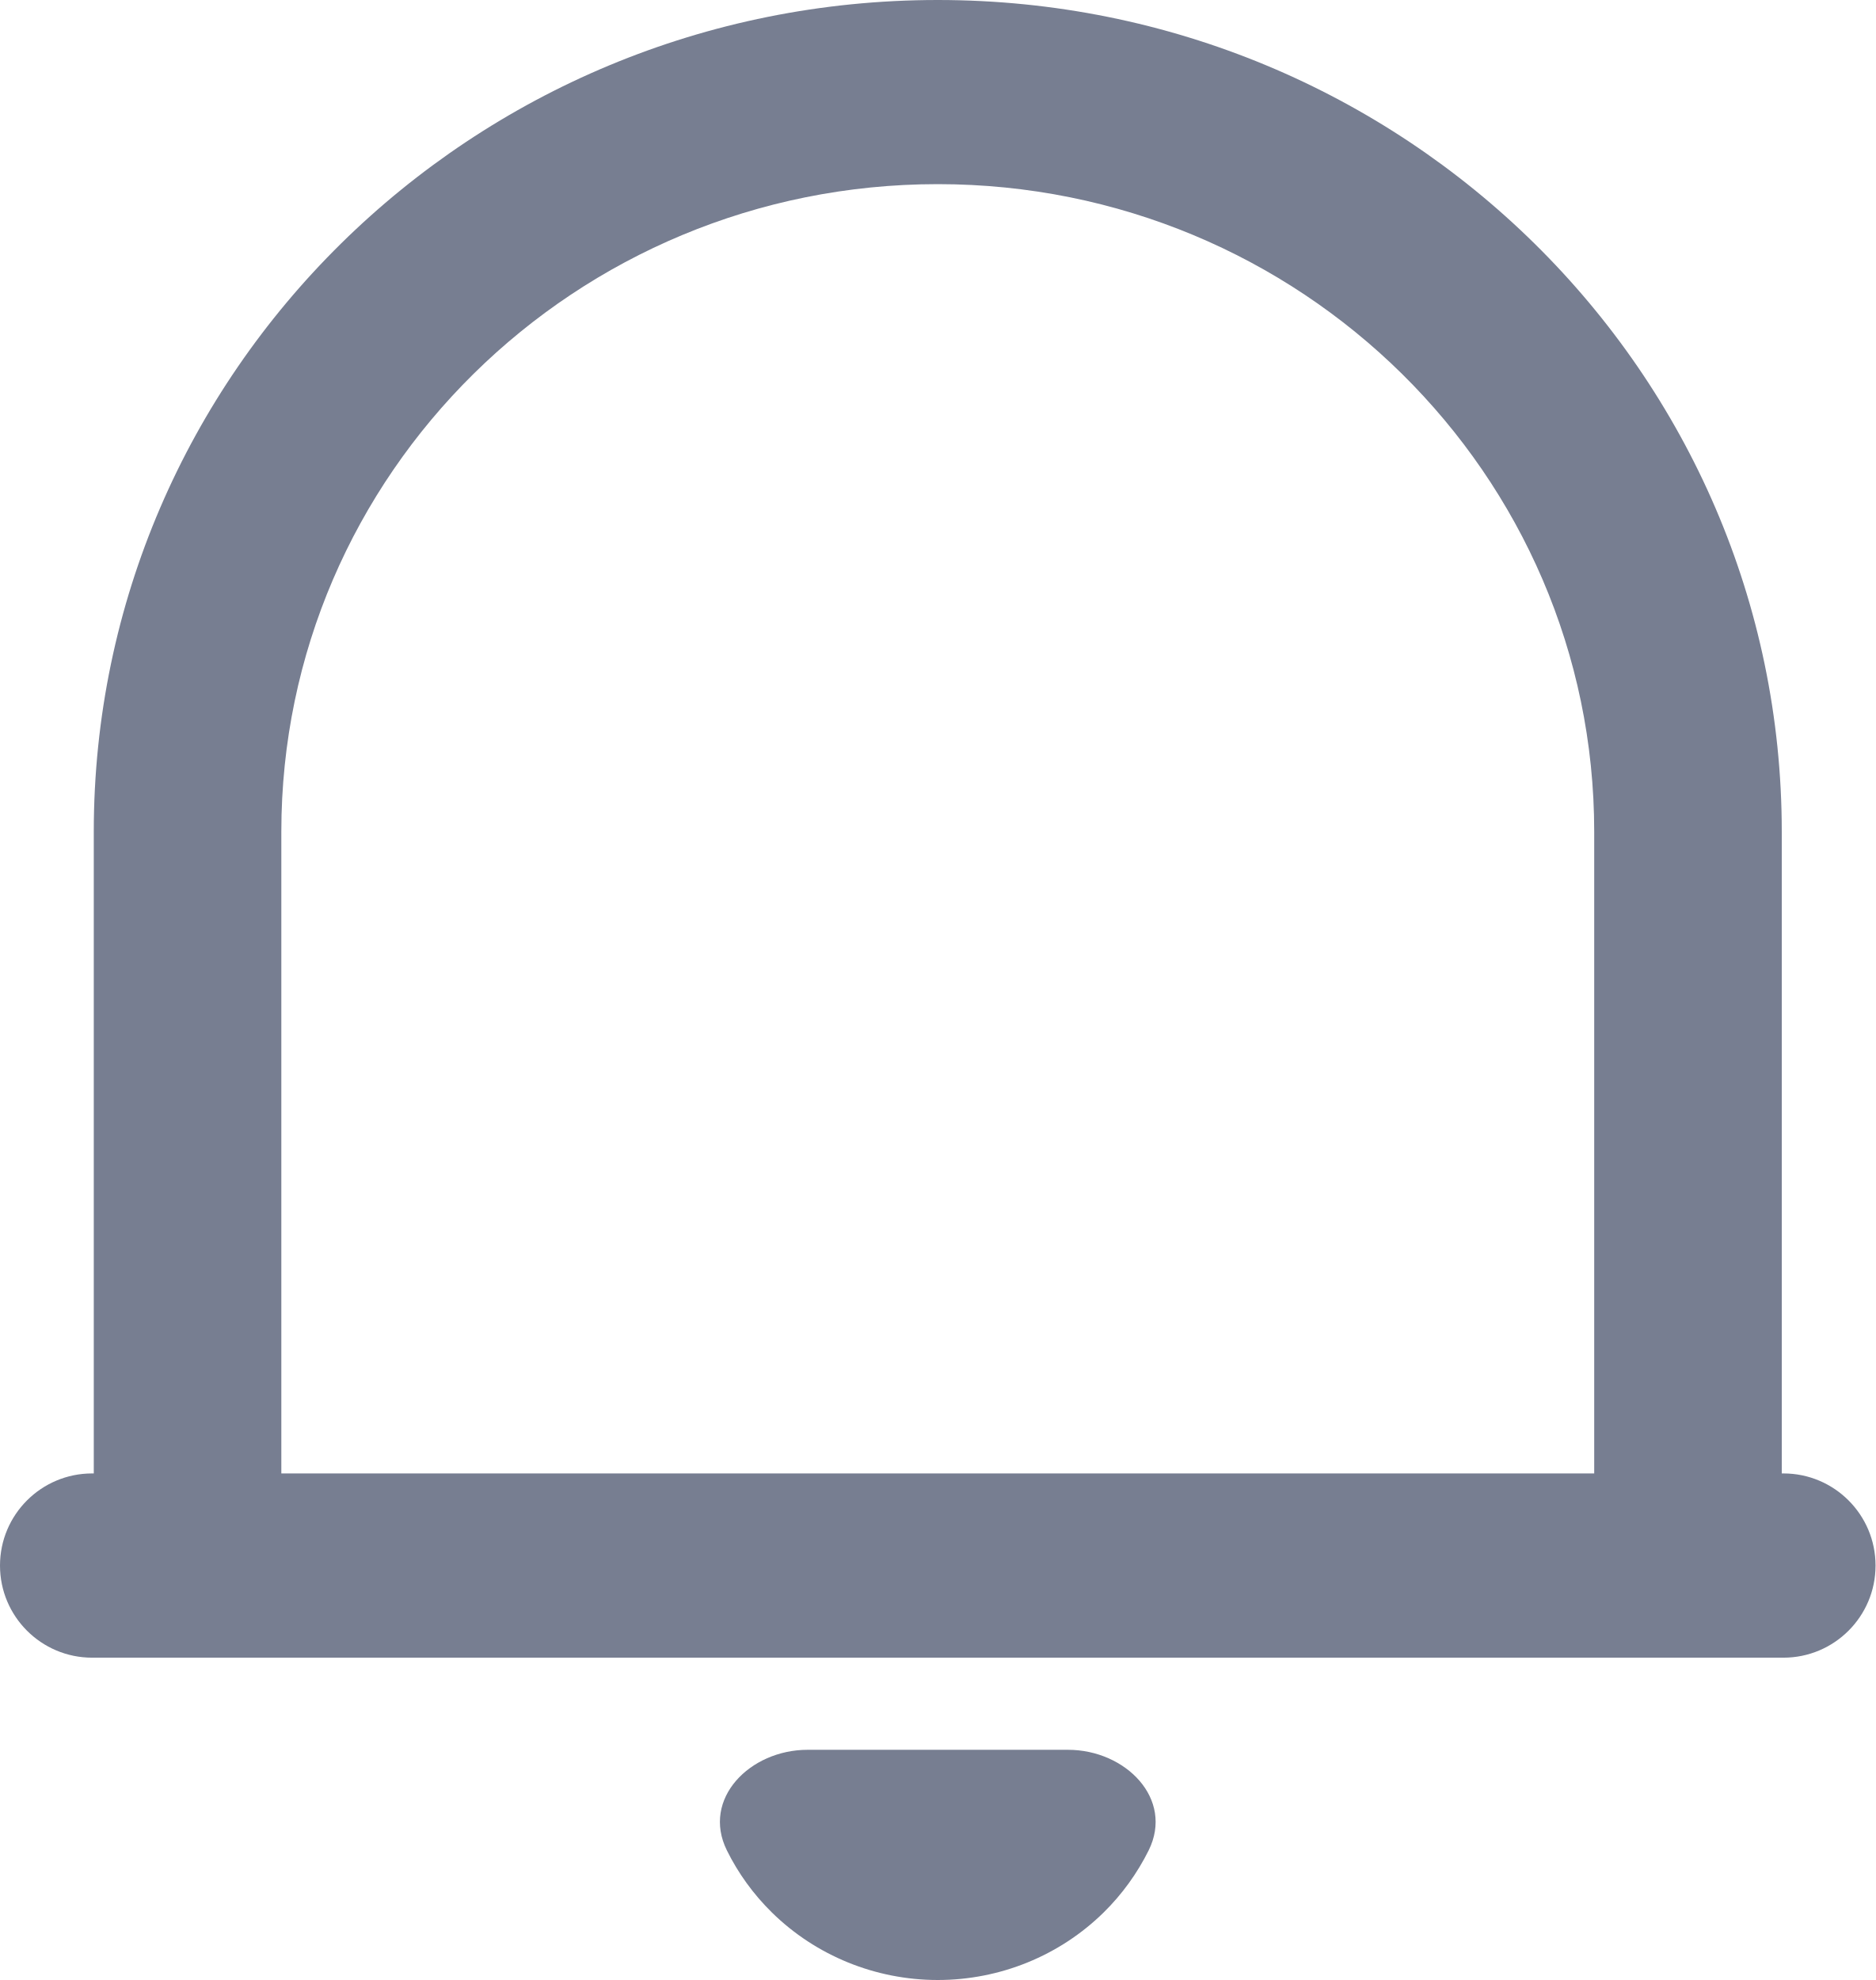
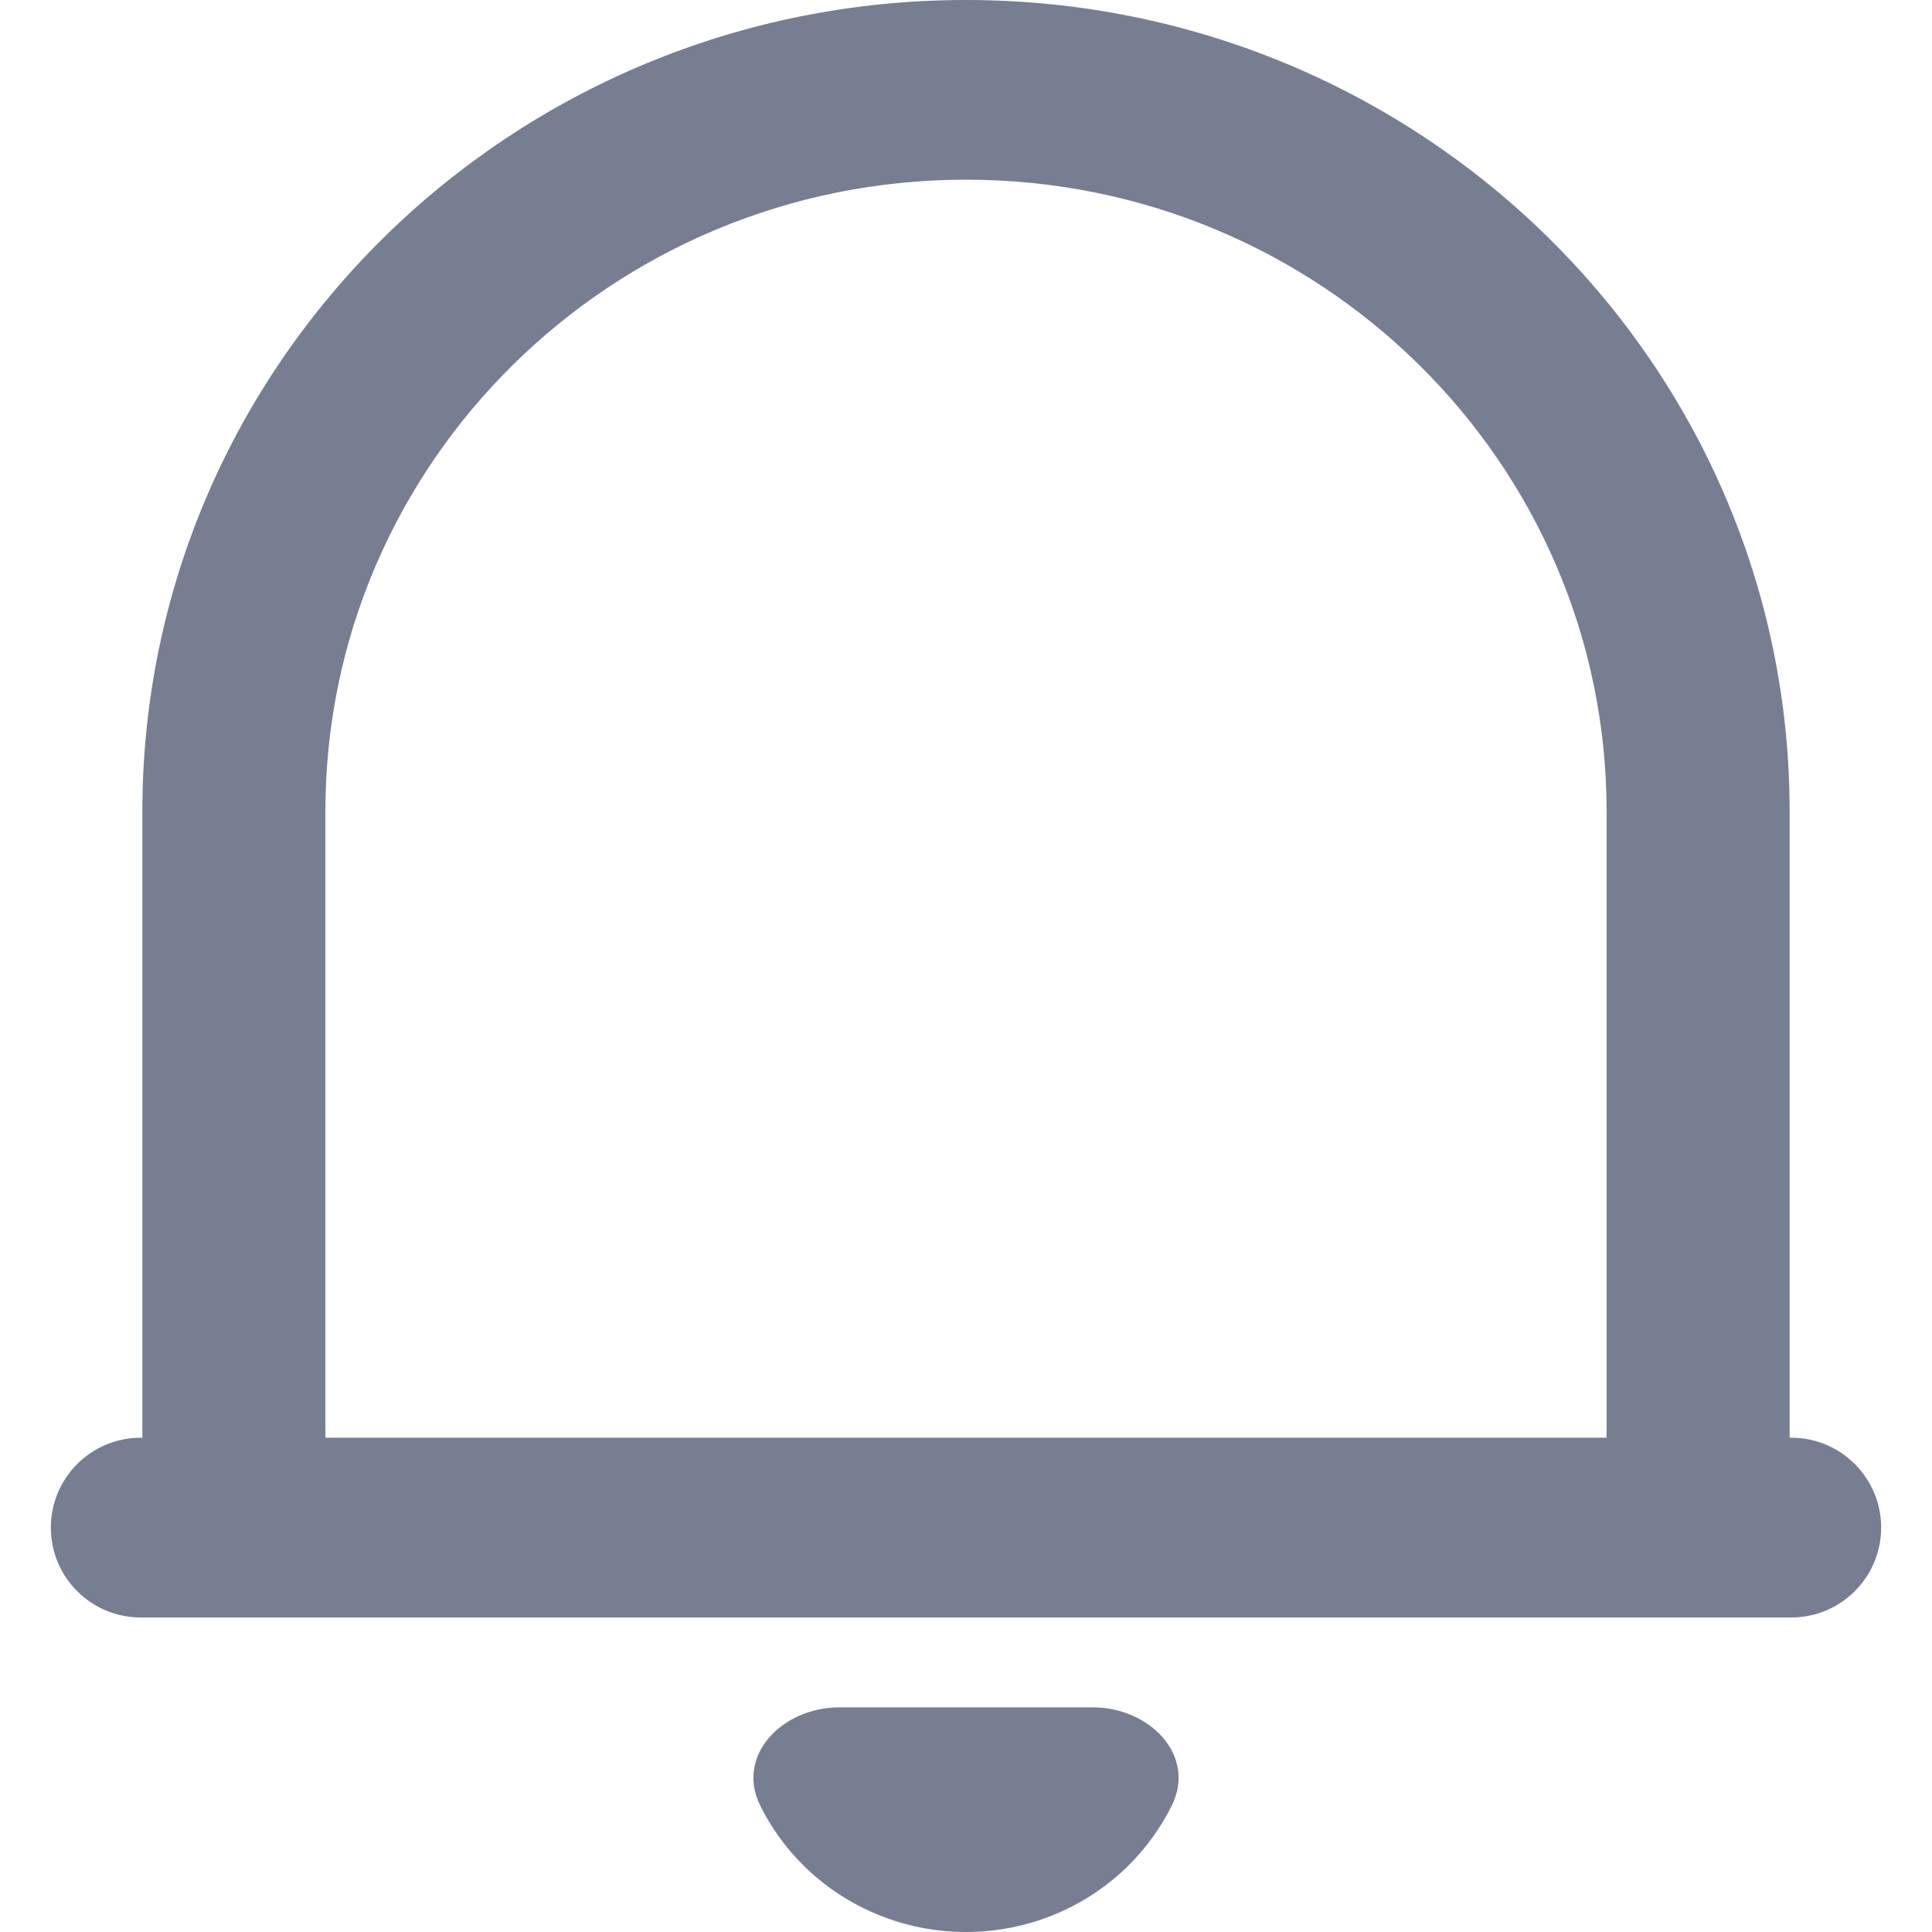
- <svg xmlns="http://www.w3.org/2000/svg" width="18" height="19" viewBox="0 0 18 19" fill="none">
+ <svg xmlns="http://www.w3.org/2000/svg" width="23" height="23" viewBox="0 0 18 19" fill="none">
  <path d="M18 15.023C18 15.511 17.604 15.907 17.116 15.907H0.884C0.396 15.907 0 15.511 0 15.023C0 14.535 0.396 14.139 0.884 14.139H0.9V7.981C0.9 3.573 4.527 0 9 0C13.473 0 17.1 3.573 17.1 7.981V14.139H17.116C17.604 14.139 18 14.535 18 15.023ZM2.7 14.139H15.3V7.981C15.3 4.549 12.479 1.767 9 1.767C5.521 1.767 2.7 4.549 2.7 7.981V14.139ZM6.976 17.756C6.731 17.261 7.198 16.791 7.75 16.791H10.25C10.802 16.791 11.269 17.261 11.024 17.756C10.915 17.975 10.77 18.177 10.591 18.353C10.169 18.767 9.597 19 9 19C8.403 19 7.831 18.767 7.409 18.353C7.23 18.177 7.084 17.975 6.976 17.756Z" fill="#777E91" />
</svg>
